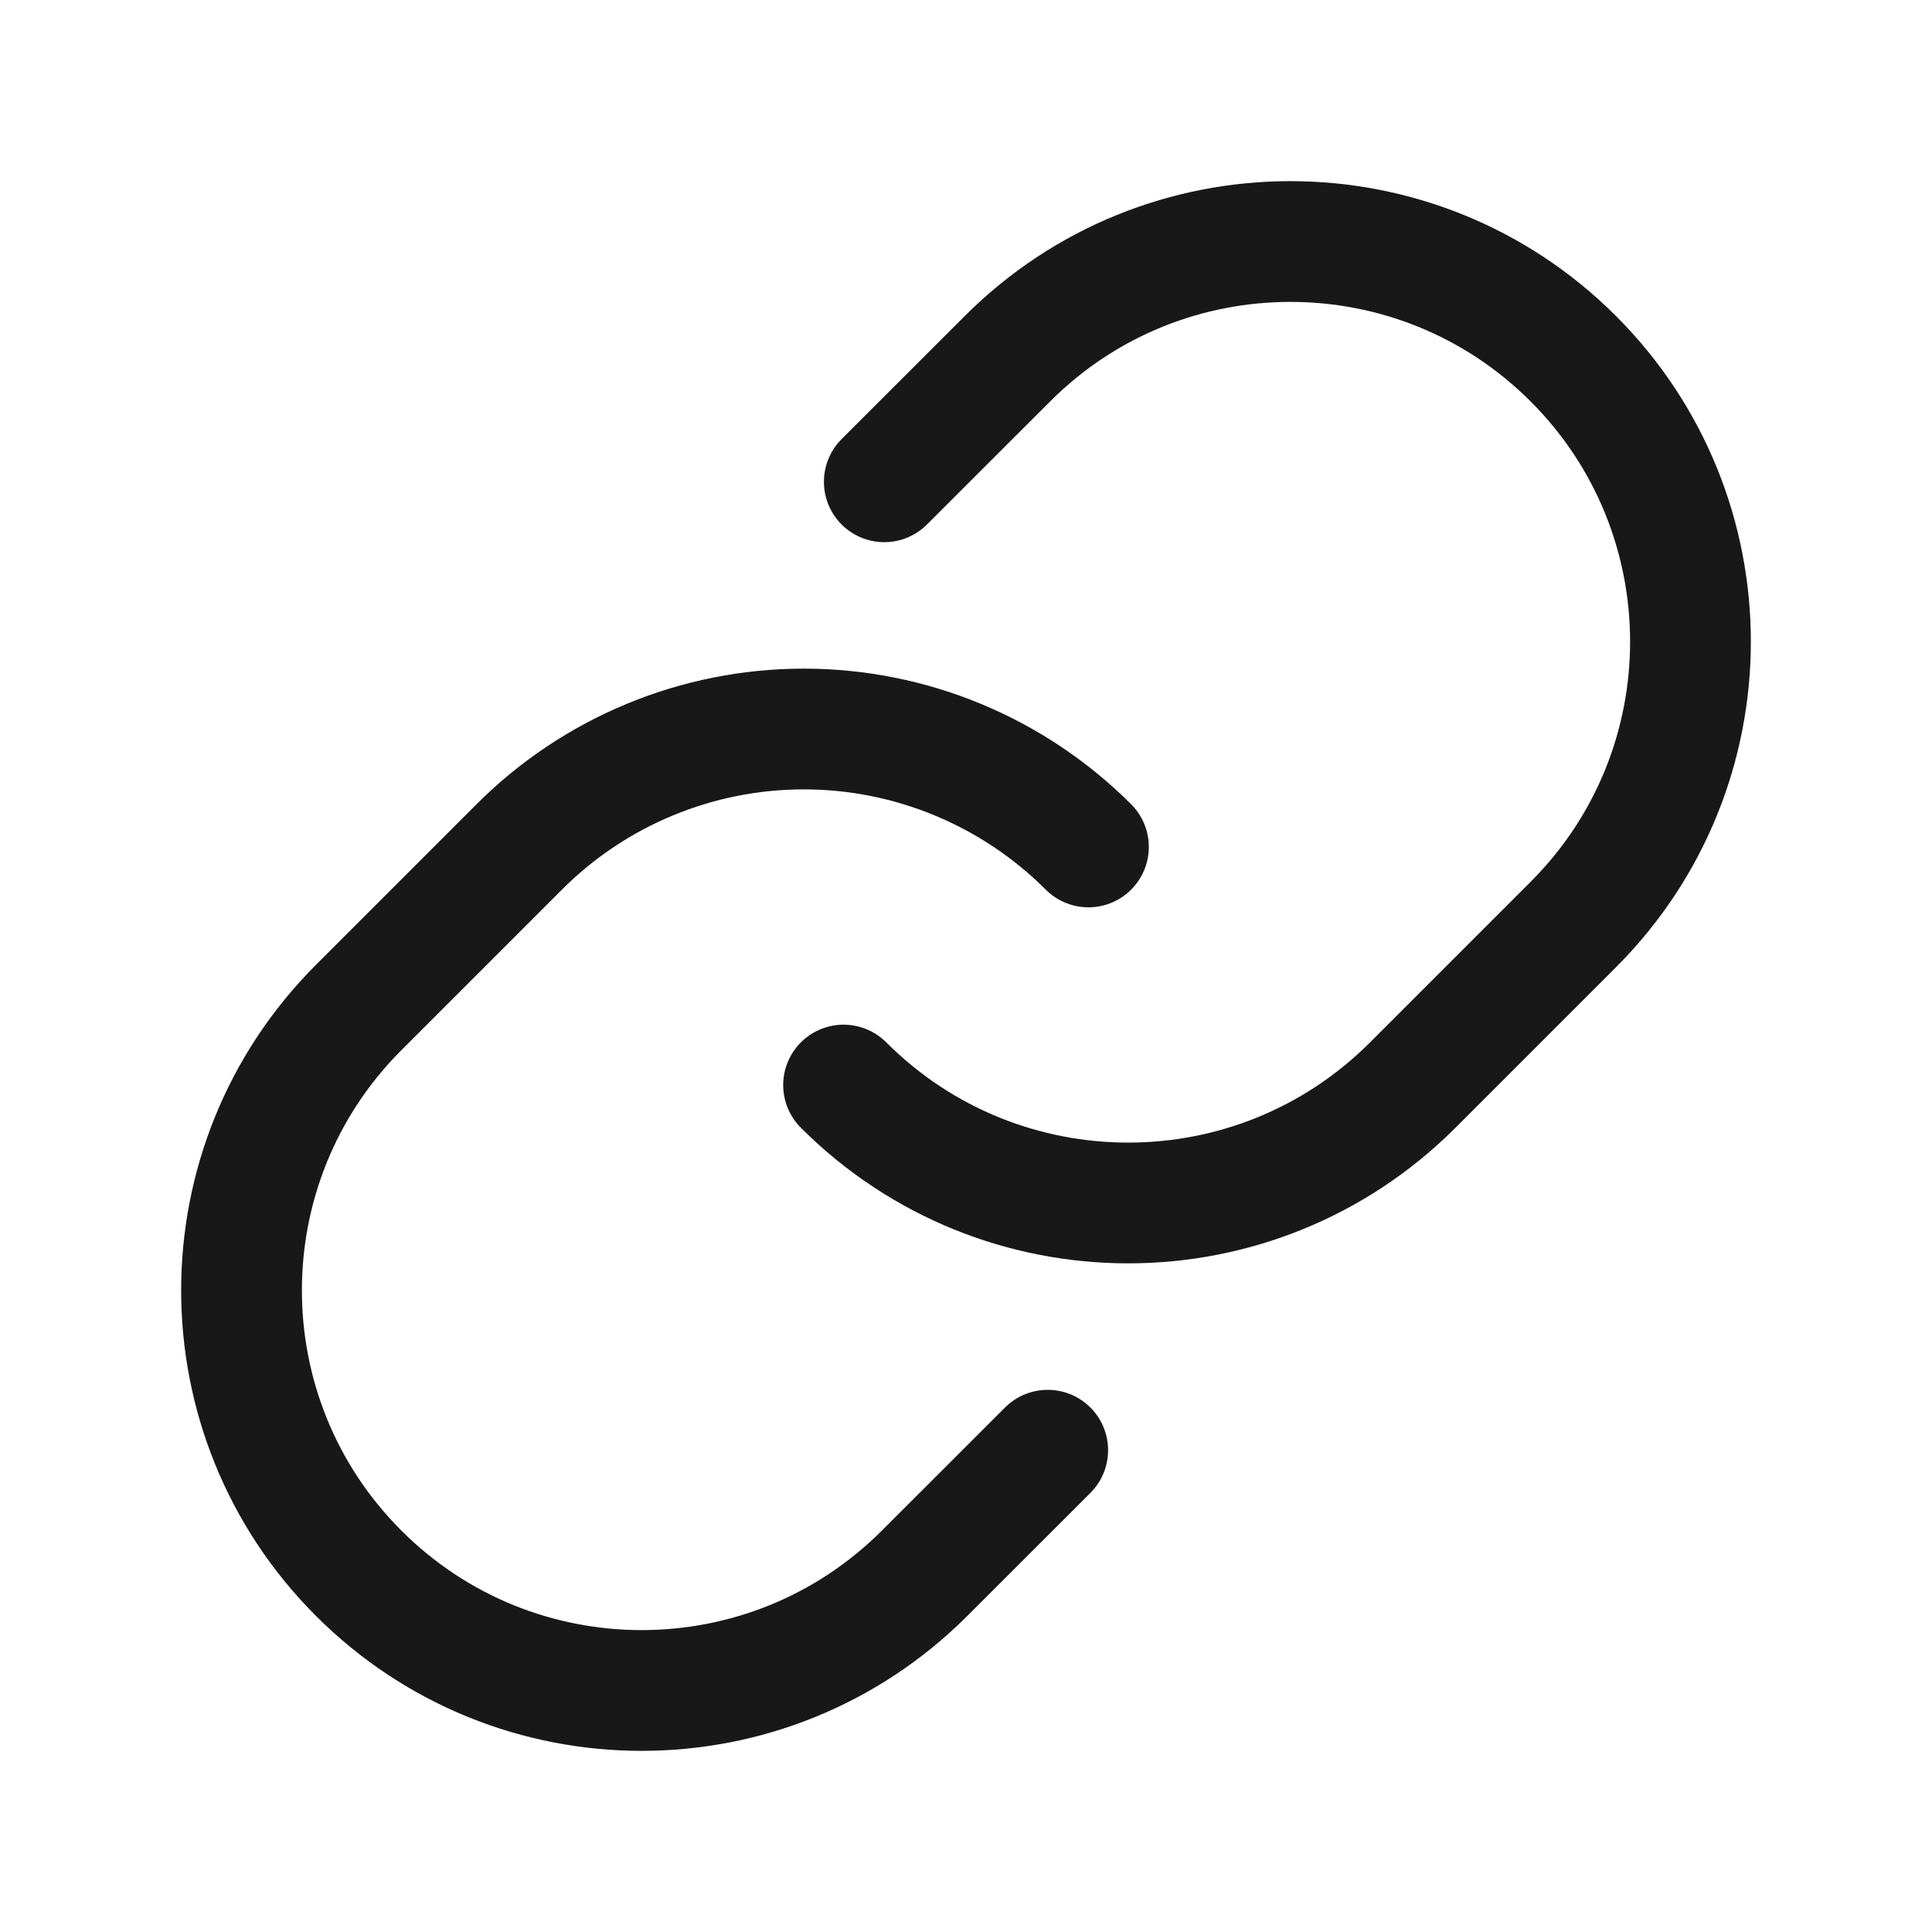
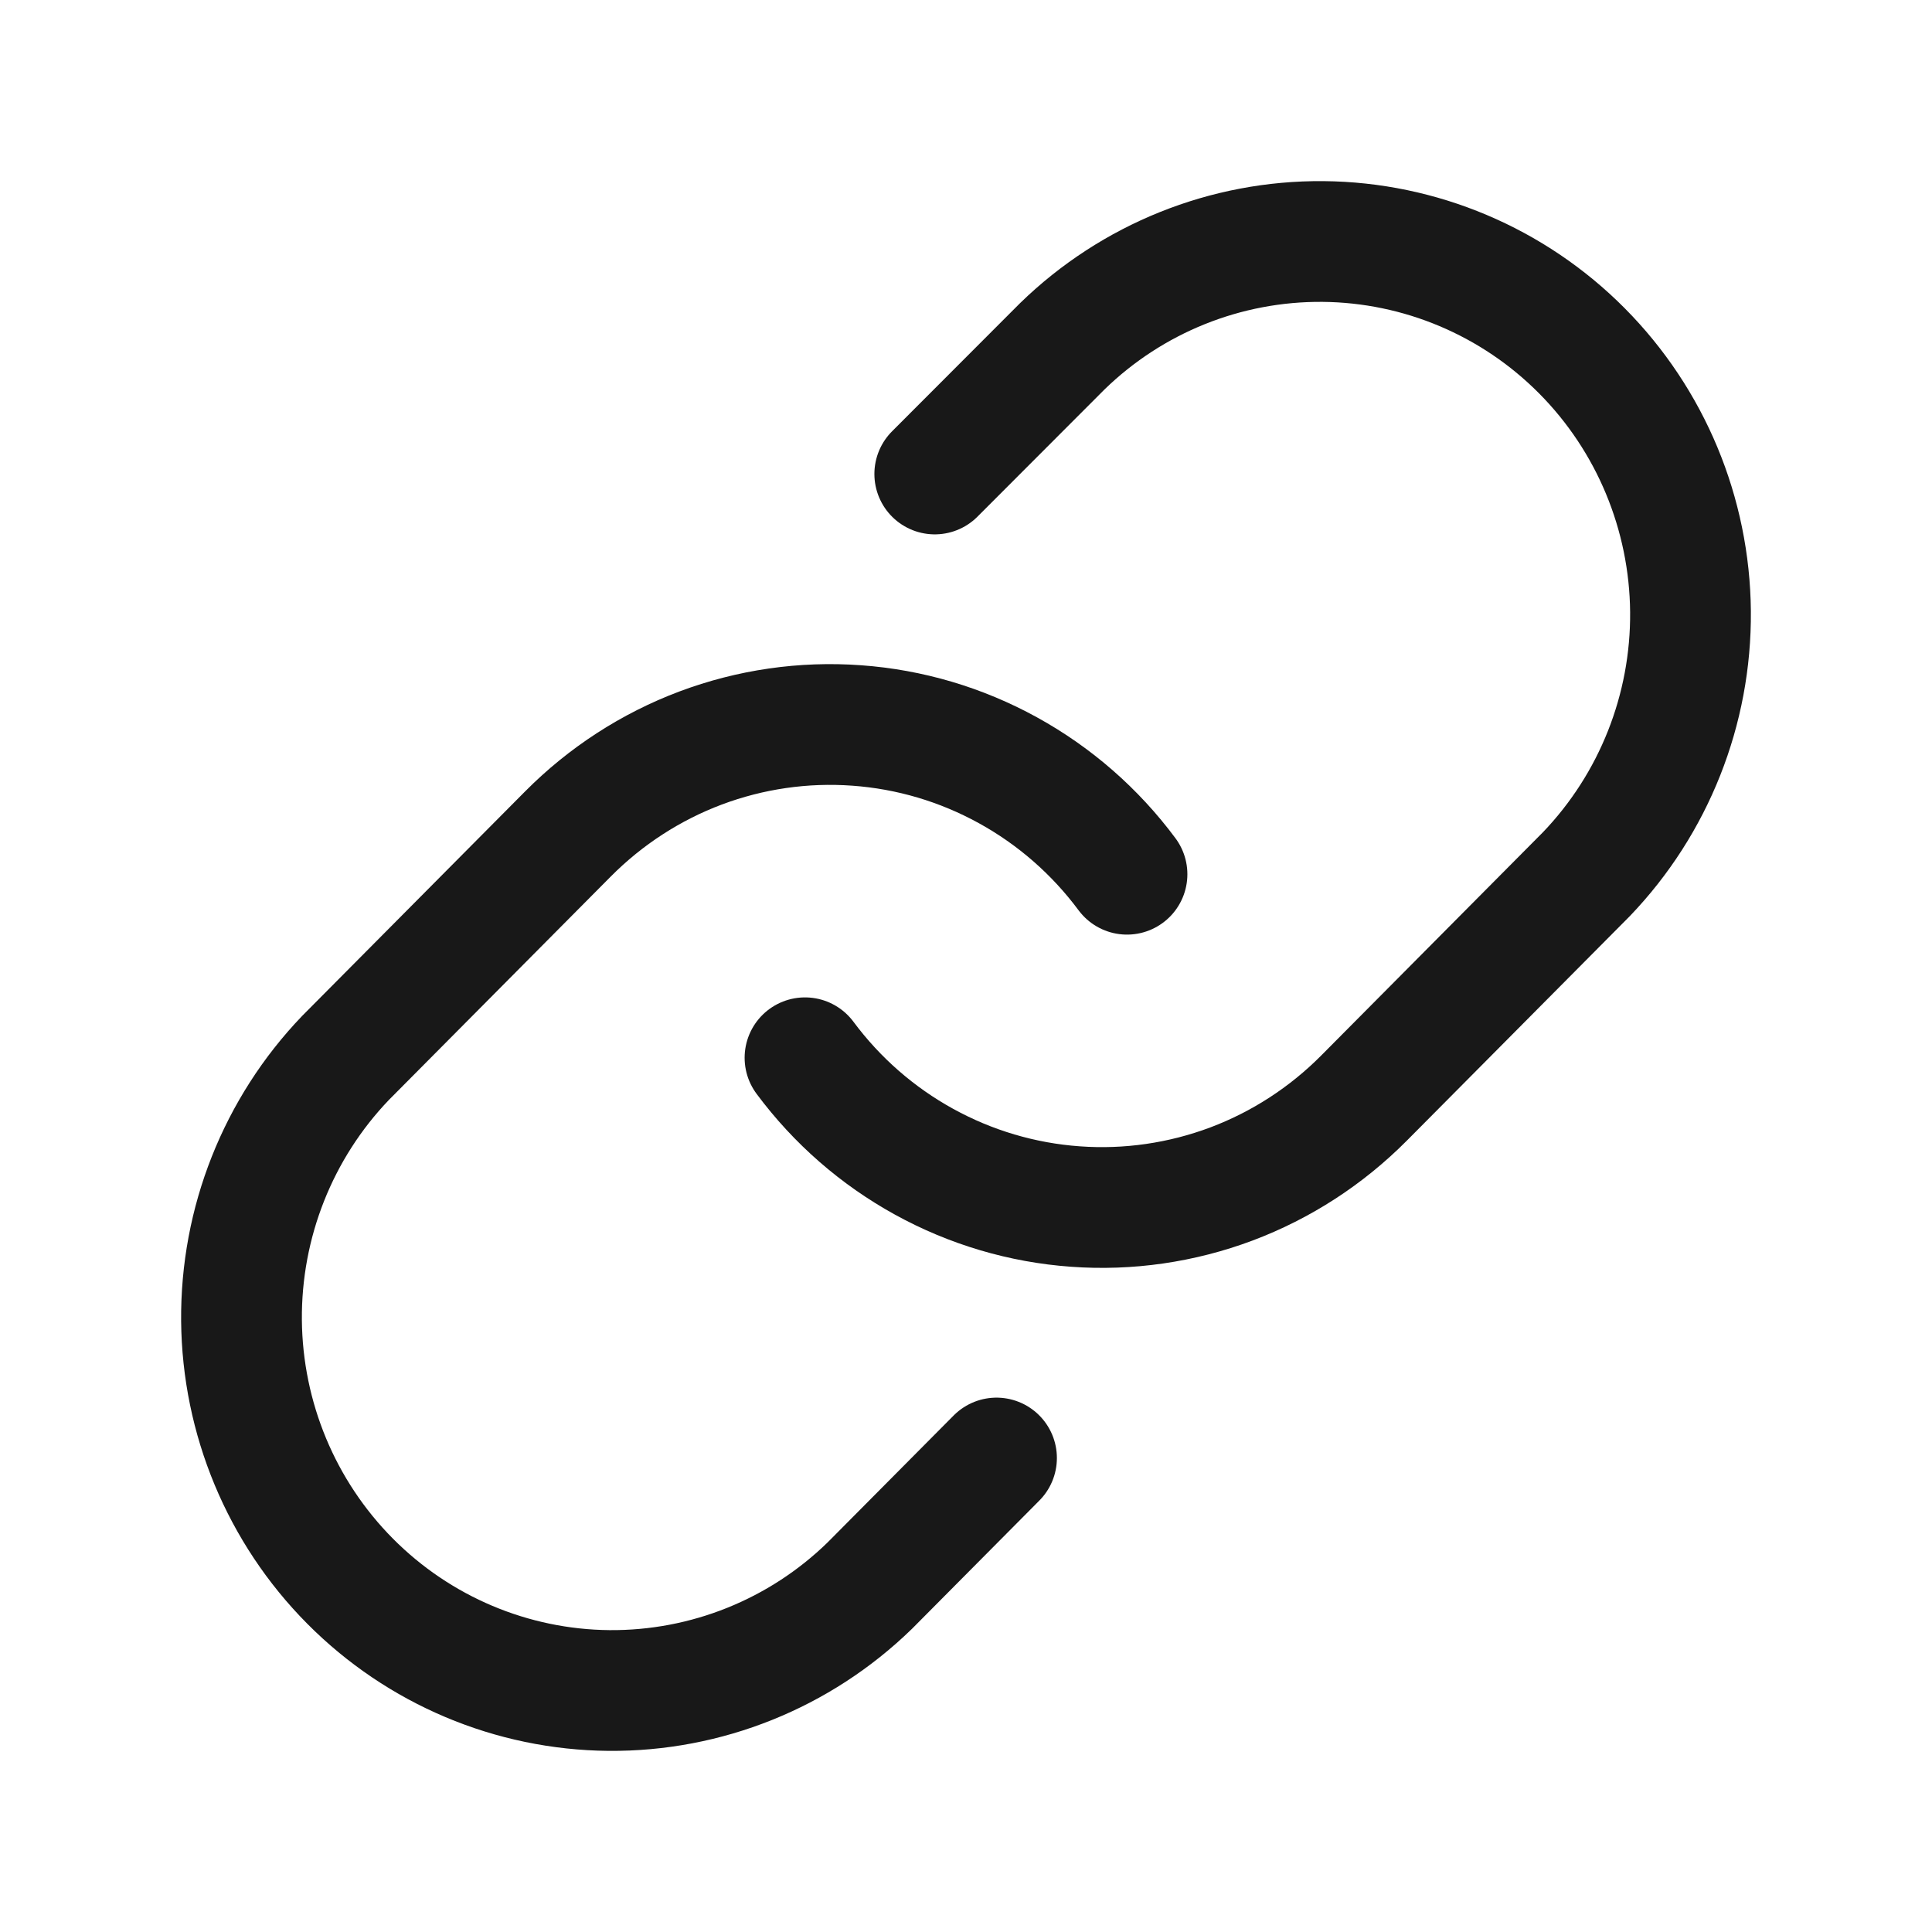
<svg xmlns="http://www.w3.org/2000/svg" width="24" height="24" viewBox="0 0 24 24" fill="none">
-   <path d="M13.015 18.015L11.485 19.544C9.544 21.485 6.397 21.485 4.456 19.544V19.544C2.515 17.603 2.515 14.456 4.456 12.515L6.45 10.521C7.387 9.583 8.659 9.056 9.985 9.056C11.311 9.056 12.583 9.583 13.521 10.521" stroke="#181818" stroke-width="1.5" stroke-linecap="round" stroke-linejoin="round" />
-   <path d="M10.985 5.985L12.515 4.456C14.456 2.515 17.603 2.515 19.544 4.456V4.456C21.485 6.397 21.485 9.544 19.544 11.485L17.55 13.479C15.598 15.432 12.432 15.432 10.479 13.479" stroke="#181818" stroke-width="1.5" stroke-linecap="round" stroke-linejoin="round" />
+   <path d="M10 13.14C10.396 13.673 10.9 14.113 11.48 14.432C12.059 14.751 12.7 14.941 13.359 14.988C14.017 15.036 14.678 14.94 15.297 14.708C15.916 14.475 16.477 14.111 16.944 13.641L19.707 10.859C20.546 9.984 21.01 8.813 21 7.597C20.989 6.381 20.505 5.218 19.651 4.358C18.797 3.498 17.642 3.011 16.435 3C15.228 2.99 14.064 3.457 13.196 4.302L11.612 5.888" stroke="#181818" stroke-width="1.5" stroke-linecap="round" stroke-linejoin="round" />
+   <path d="M14 10.86C13.604 10.327 13.1 9.887 12.52 9.568C11.941 9.249 11.3 9.059 10.641 9.012C9.983 8.964 9.322 9.06 8.703 9.292C8.084 9.525 7.523 9.889 7.056 10.359L4.293 13.141C3.454 14.016 2.99 15.187 3 16.403C3.011 17.619 3.495 18.782 4.349 19.642C5.203 20.502 6.358 20.989 7.565 21C8.772 21.01 9.936 20.543 10.804 19.698L12.379 18.112" stroke="#181818" stroke-width="1.5" stroke-linecap="round" stroke-linejoin="round" />
</svg>
